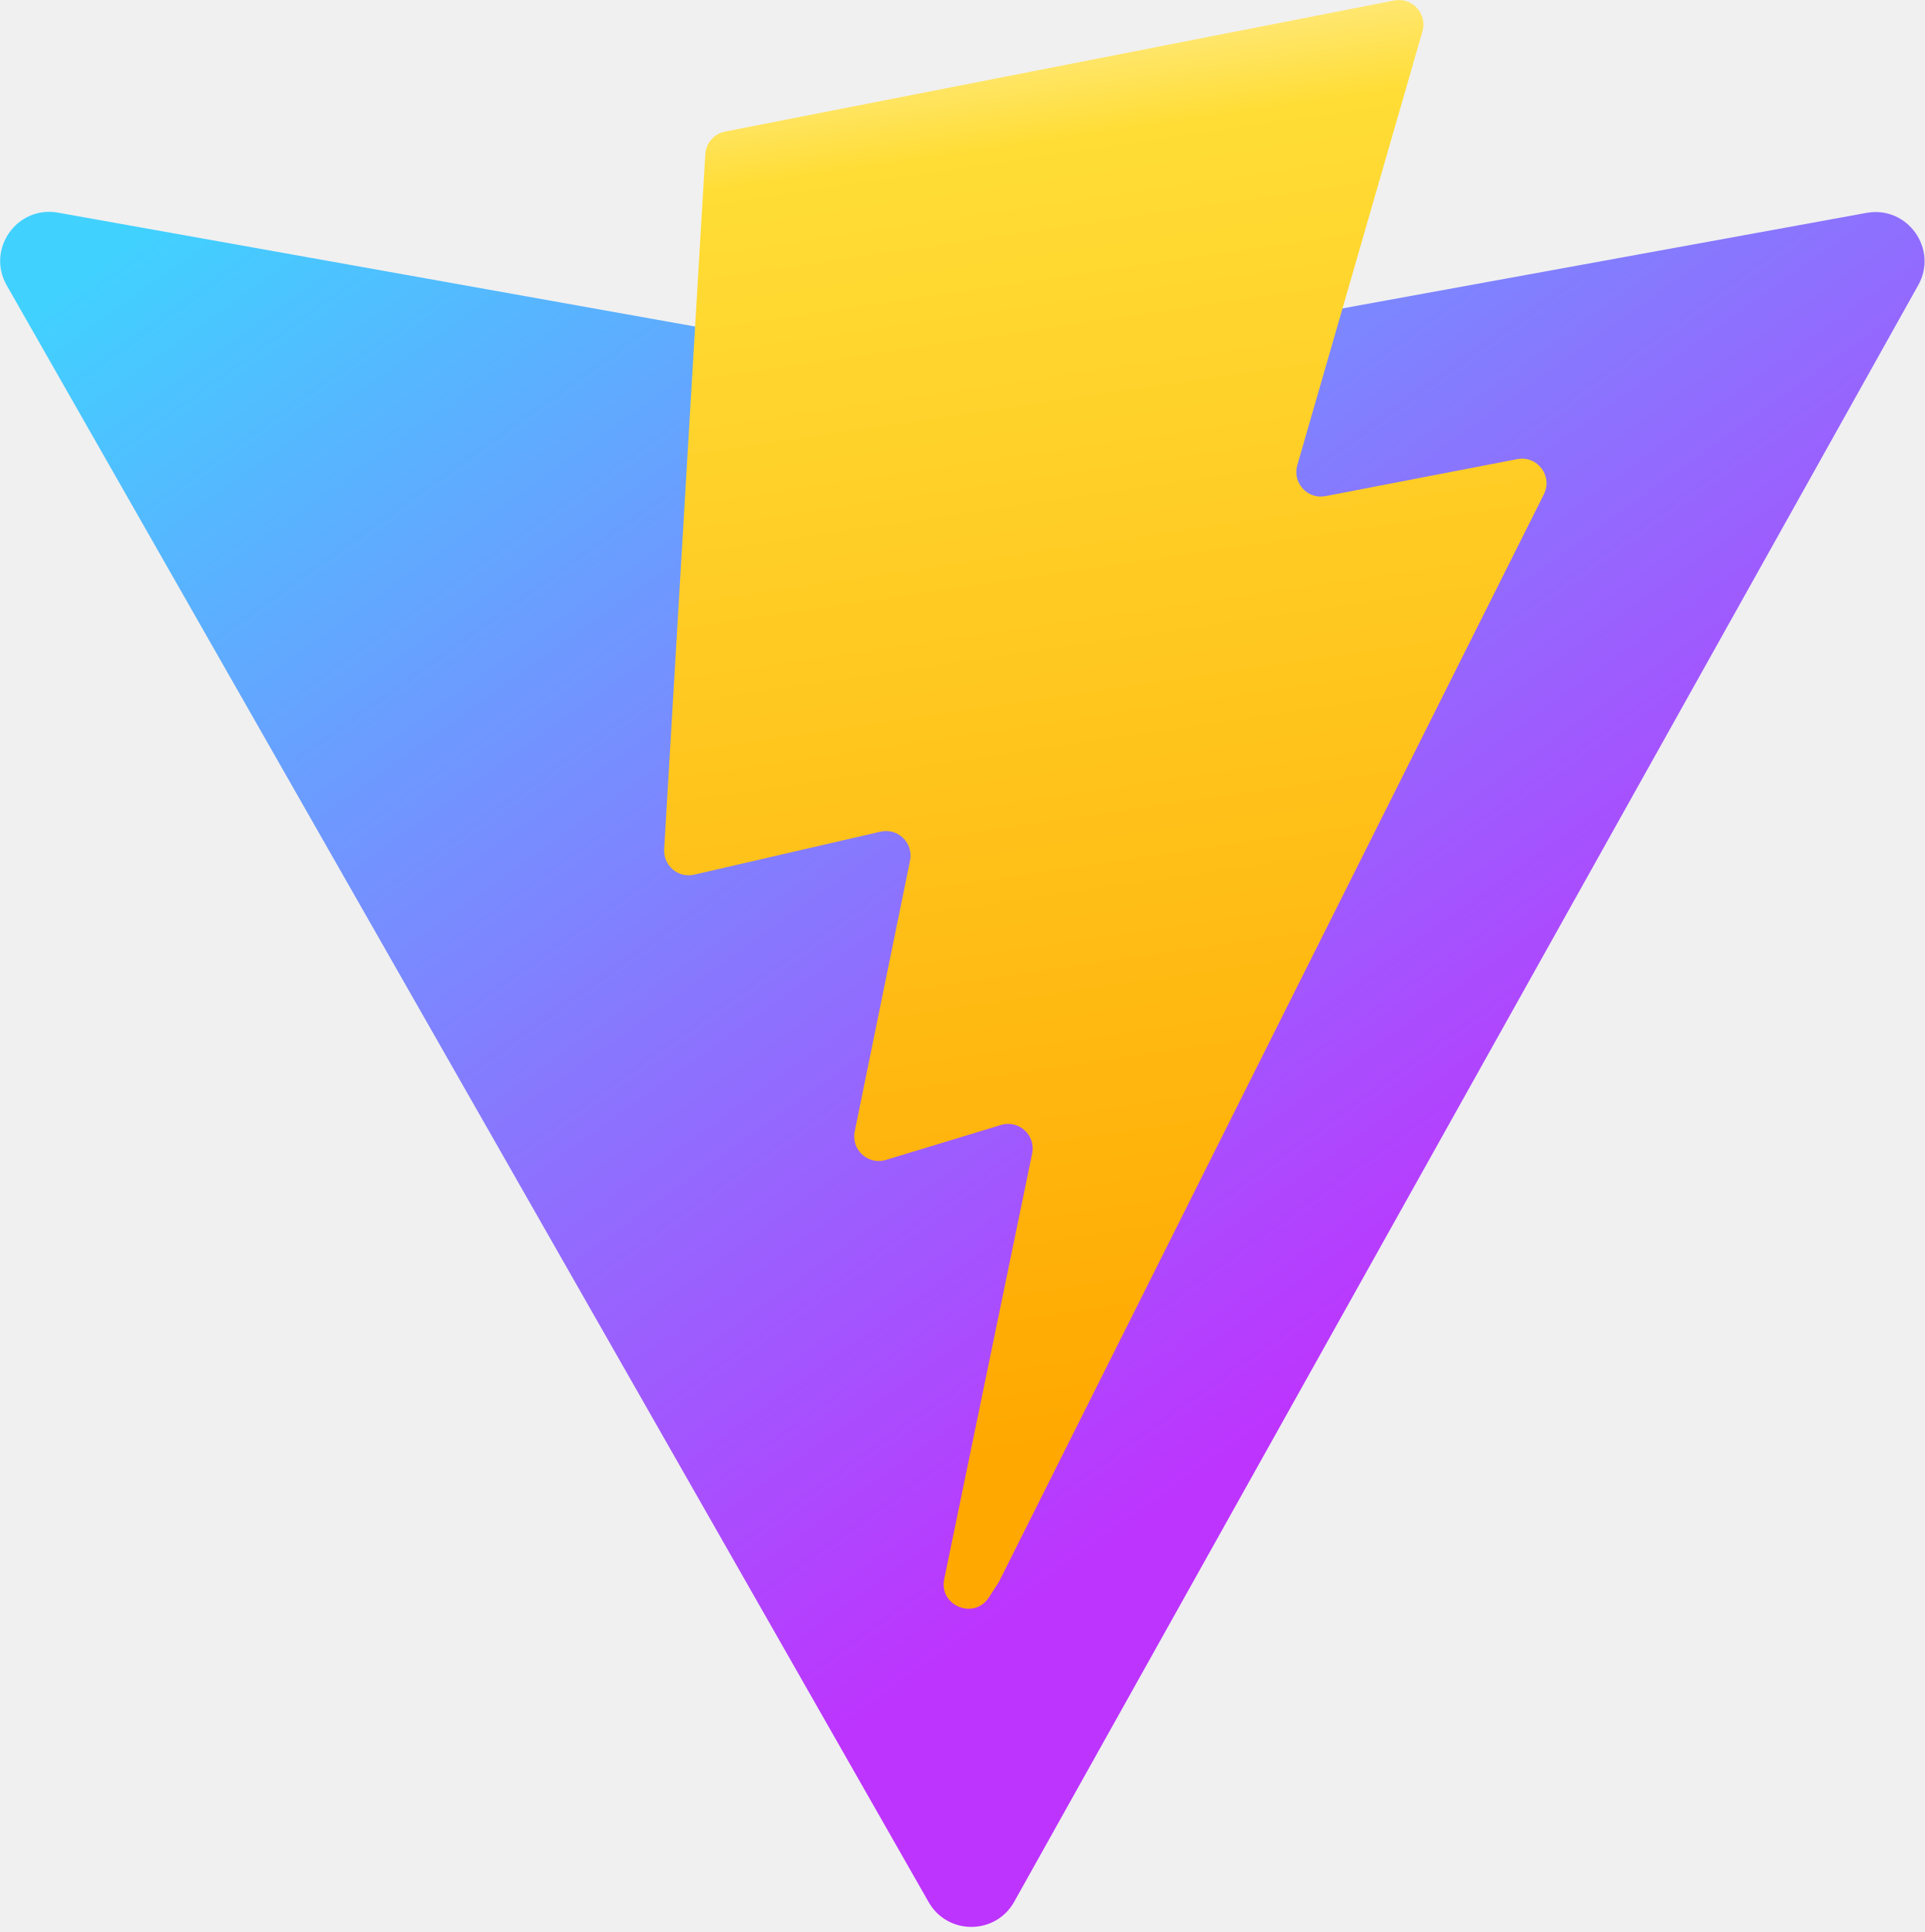
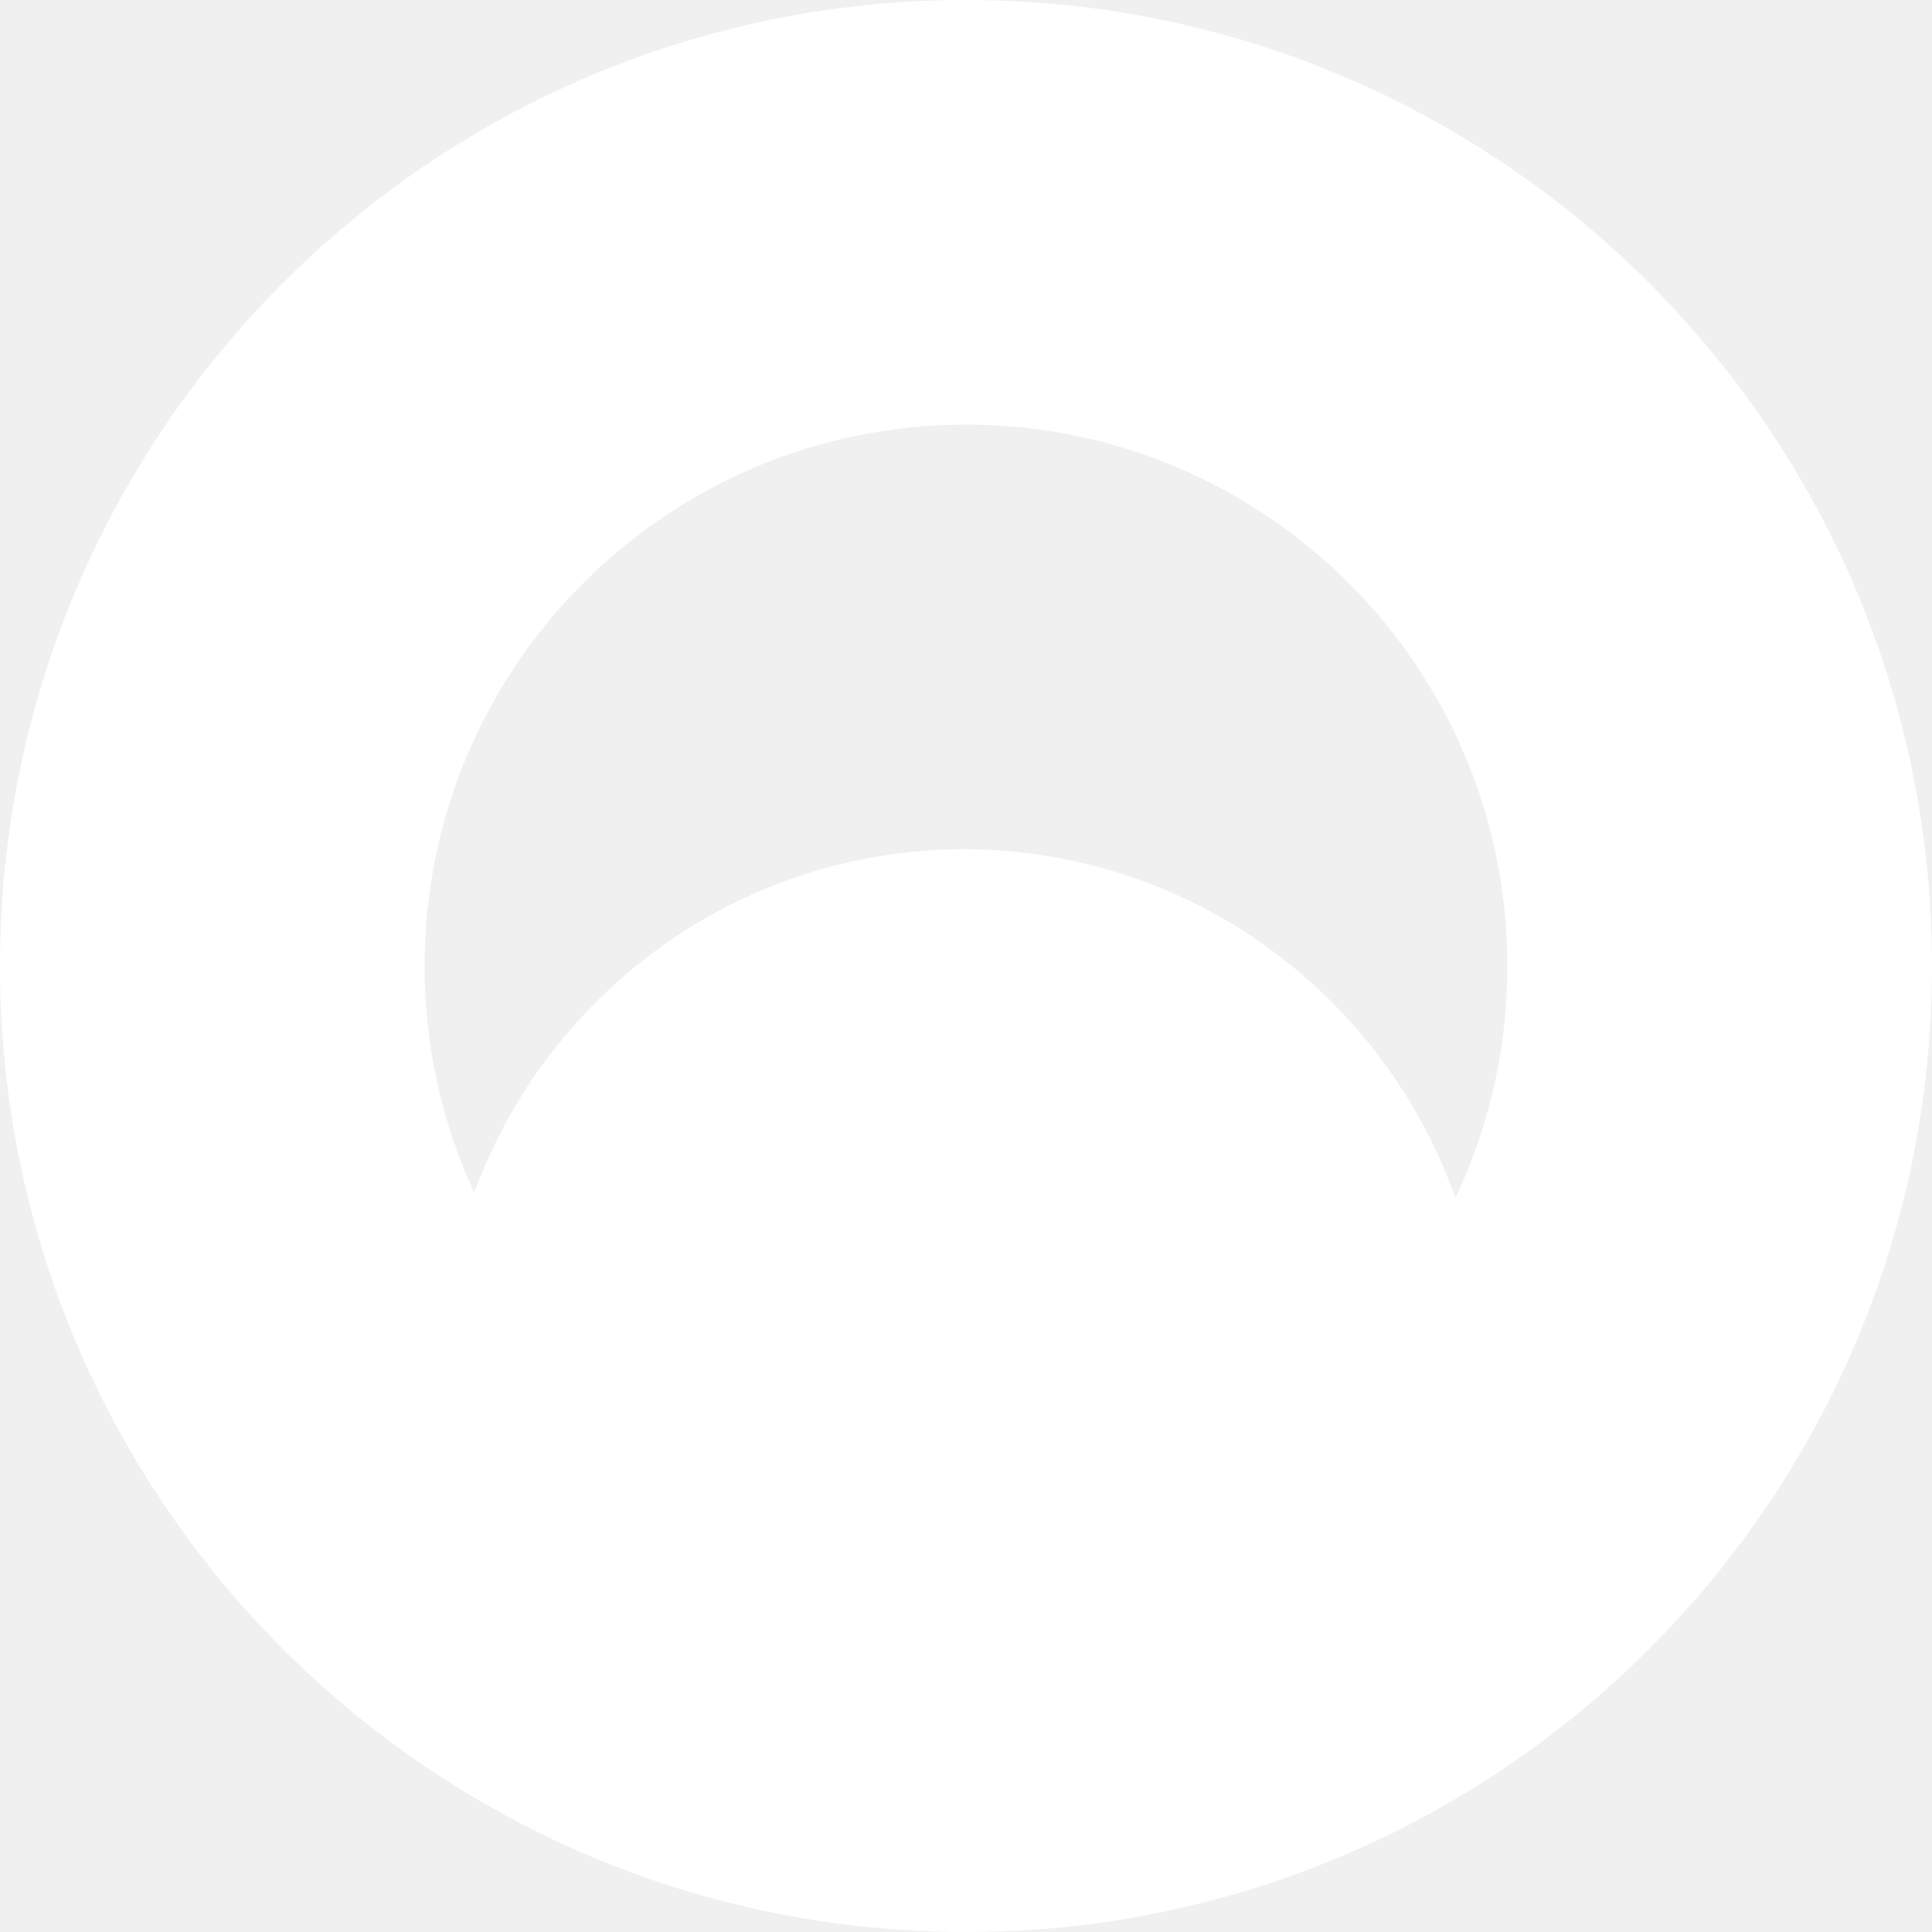
- <svg xmlns="http://www.w3.org/2000/svg" aria-hidden="true" role="img" class="iconify iconify--logos" width="31.88" height="32" preserveAspectRatio="xMidYMid meet" viewBox="0 0 256 257">
-   <defs>
-     <linearGradient id="IconifyId1813088fe1fbc01fb466" x1="-.828%" x2="57.636%" y1="7.652%" y2="78.411%">
-       <stop offset="0%" stop-color="#41D1FF" />
-       <stop offset="100%" stop-color="#BD34FE" />
-     </linearGradient>
-     <linearGradient id="IconifyId1813088fe1fbc01fb467" x1="43.376%" x2="50.316%" y1="2.242%" y2="89.03%">
-       <stop offset="0%" stop-color="#FFEA83" />
-       <stop offset="8.333%" stop-color="#FFDD35" />
-       <stop offset="100%" stop-color="#FFA800" />
-     </linearGradient>
-   </defs>
-   <path fill="url(#IconifyId1813088fe1fbc01fb466)" d="M255.153 37.938L134.897 252.976c-2.483 4.44-8.862 4.466-11.382.048L.875 37.958c-2.746-4.814 1.371-10.646 6.827-9.67l120.385 21.517a6.537 6.537 0 0 0 2.322-.004l117.867-21.483c5.438-.991 9.574 4.796 6.877 9.62Z" />
-   <path fill="url(#IconifyId1813088fe1fbc01fb467)" d="M185.432.063L96.44 17.501a3.268 3.268 0 0 0-2.634 3.014l-5.474 92.456a3.268 3.268 0 0 0 3.997 3.378l24.777-5.718c2.318-.535 4.413 1.507 3.936 3.838l-7.361 36.047c-.495 2.426 1.782 4.5 4.151 3.78l15.304-4.649c2.372-.72 4.652 1.36 4.15 3.788l-11.698 56.621c-.732 3.542 3.979 5.473 5.943 2.437l1.313-2.028l72.516-144.72c1.215-2.423-.88-5.186-3.54-4.672l-25.505 4.922c-2.396.462-4.435-1.77-3.759-4.114l16.646-57.705c.677-2.35-1.37-4.583-3.769-4.113Z" />
+ <svg width="41" height="41" viewBox="0 0 41 41" fill="none">
+   <path d="M10.092 27.303H30.818V36.314H10.092V27.303Z" fill="white" />
+   <path d="M31.538 29.196C31.538 26.232 30.371 23.39 28.292 21.295C26.214 19.199 23.395 18.022 20.455 18.022C17.515 18.022 14.696 19.199 12.618 21.295C10.539 23.39 9.371 26.232 9.371 29.196L20.455 29.196H31.538Z" fill="white" />
+   <path fill-rule="evenodd" clip-rule="evenodd" d="M20.5 31.989C26.845 31.989 31.989 26.845 31.989 20.5C31.989 14.155 26.845 9.011 20.5 9.011C14.155 9.011 9.011 14.155 9.011 20.5C9.011 26.845 14.155 31.989 20.5 31.989ZM20.5 41C31.822 41 41 31.822 41 20.5C41 9.178 31.822 0 20.5 0C9.178 0 0 9.178 0 20.5C0 31.822 9.178 41 20.5 41Z" fill="white" />
</svg>
